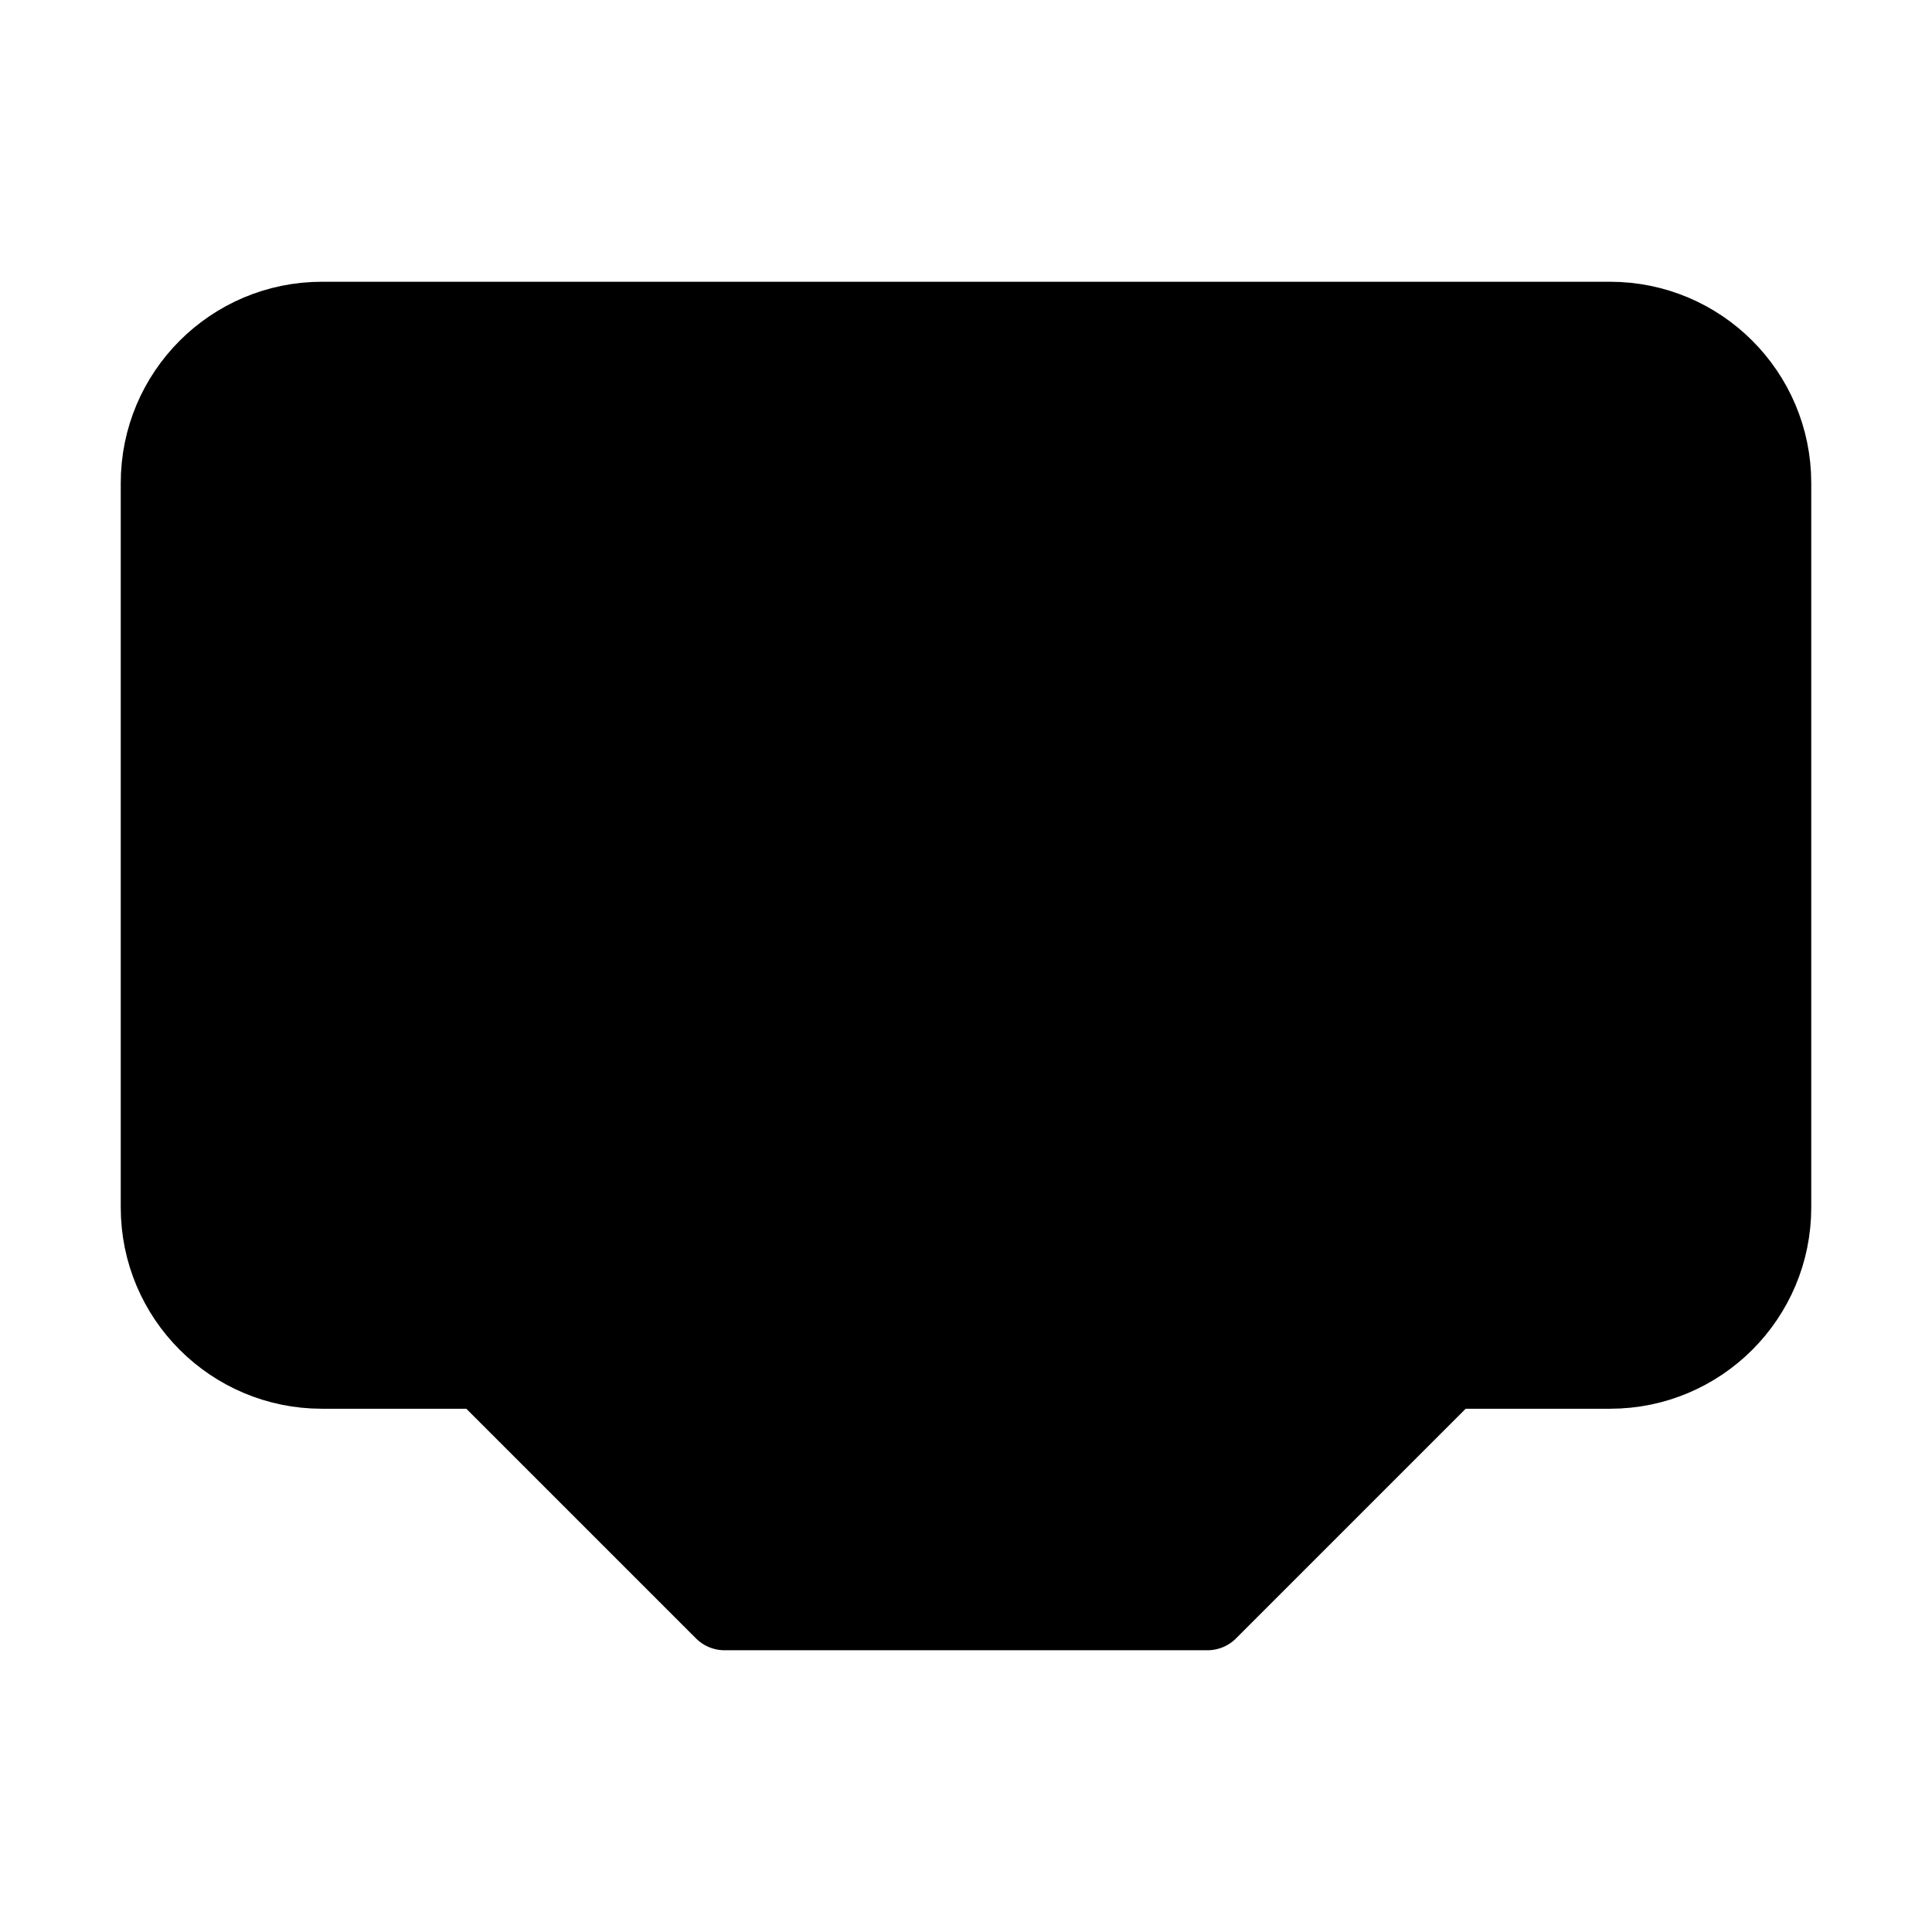
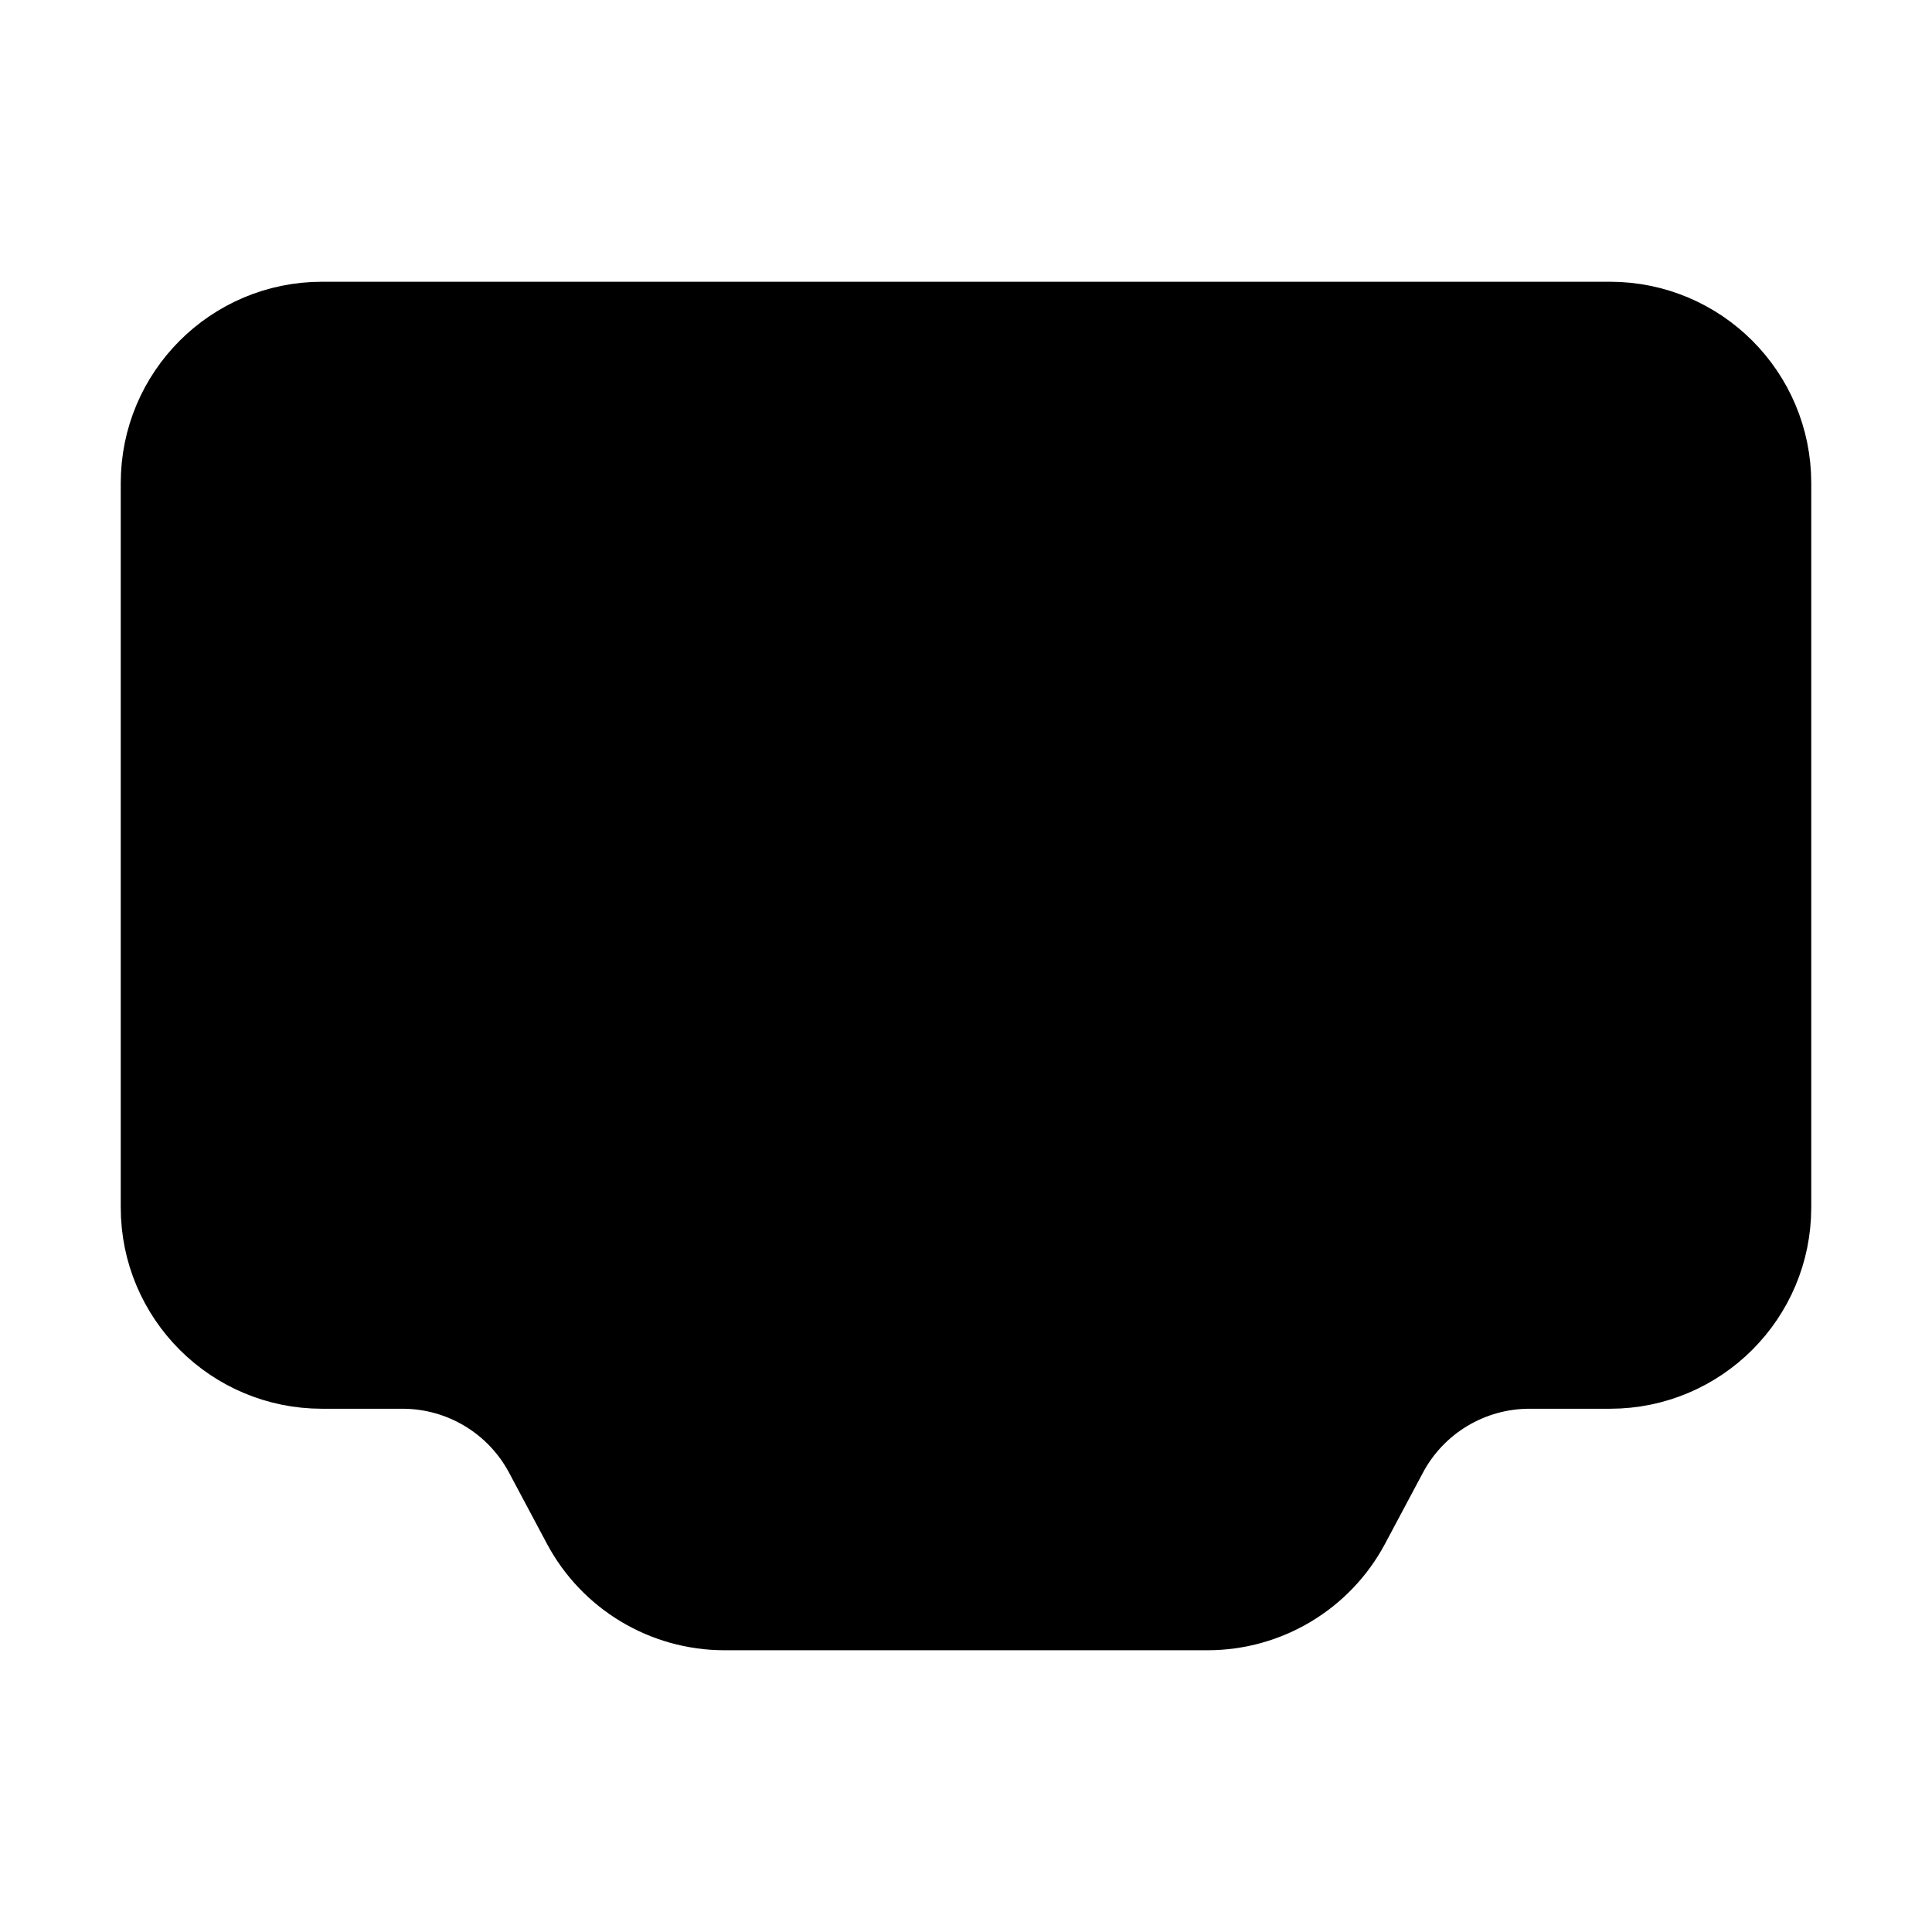
<svg xmlns="http://www.w3.org/2000/svg" width="24" height="24" viewBox="0 0 24 24" fill="currentColor" stroke="currentColor" stroke-width="calc((100vw - 100vh) / 10)" stroke-linecap="round" stroke-linejoin="round">
-   <path vector-effect="non-scaling-stroke" d="m15 20 3-3h2a2 2 0 0 0 2-2V6a2 2 0 0 0-2-2H4a2 2 0 0 0-2 2v9a2 2 0 0 0 2 2h2l3 3z" />
-   <path vector-effect="non-scaling-stroke" d="M6 8v1" />
  <path vector-effect="non-scaling-stroke" d="M10 8v1" />
  <path vector-effect="non-scaling-stroke" d="M14 8v1" />
  <path vector-effect="non-scaling-stroke" d="M18 8v1" />
+   <path vector-effect="non-scaling-stroke" d="M19 17a2 2 0 00-1.765 1.059l-.47.882A2 2 0 0115 20H9a2 2 0 01-1.765-1.059l-.47-.882A2 2 0 005 17H4a2 2 0 01-2-2V6a2 2 0 012-2h16a2 2 0 012 2v9a2 2 0 01-2 2z" />
+   <path vector-effect="non-scaling-stroke" d="M6 8v1" />
</svg>
